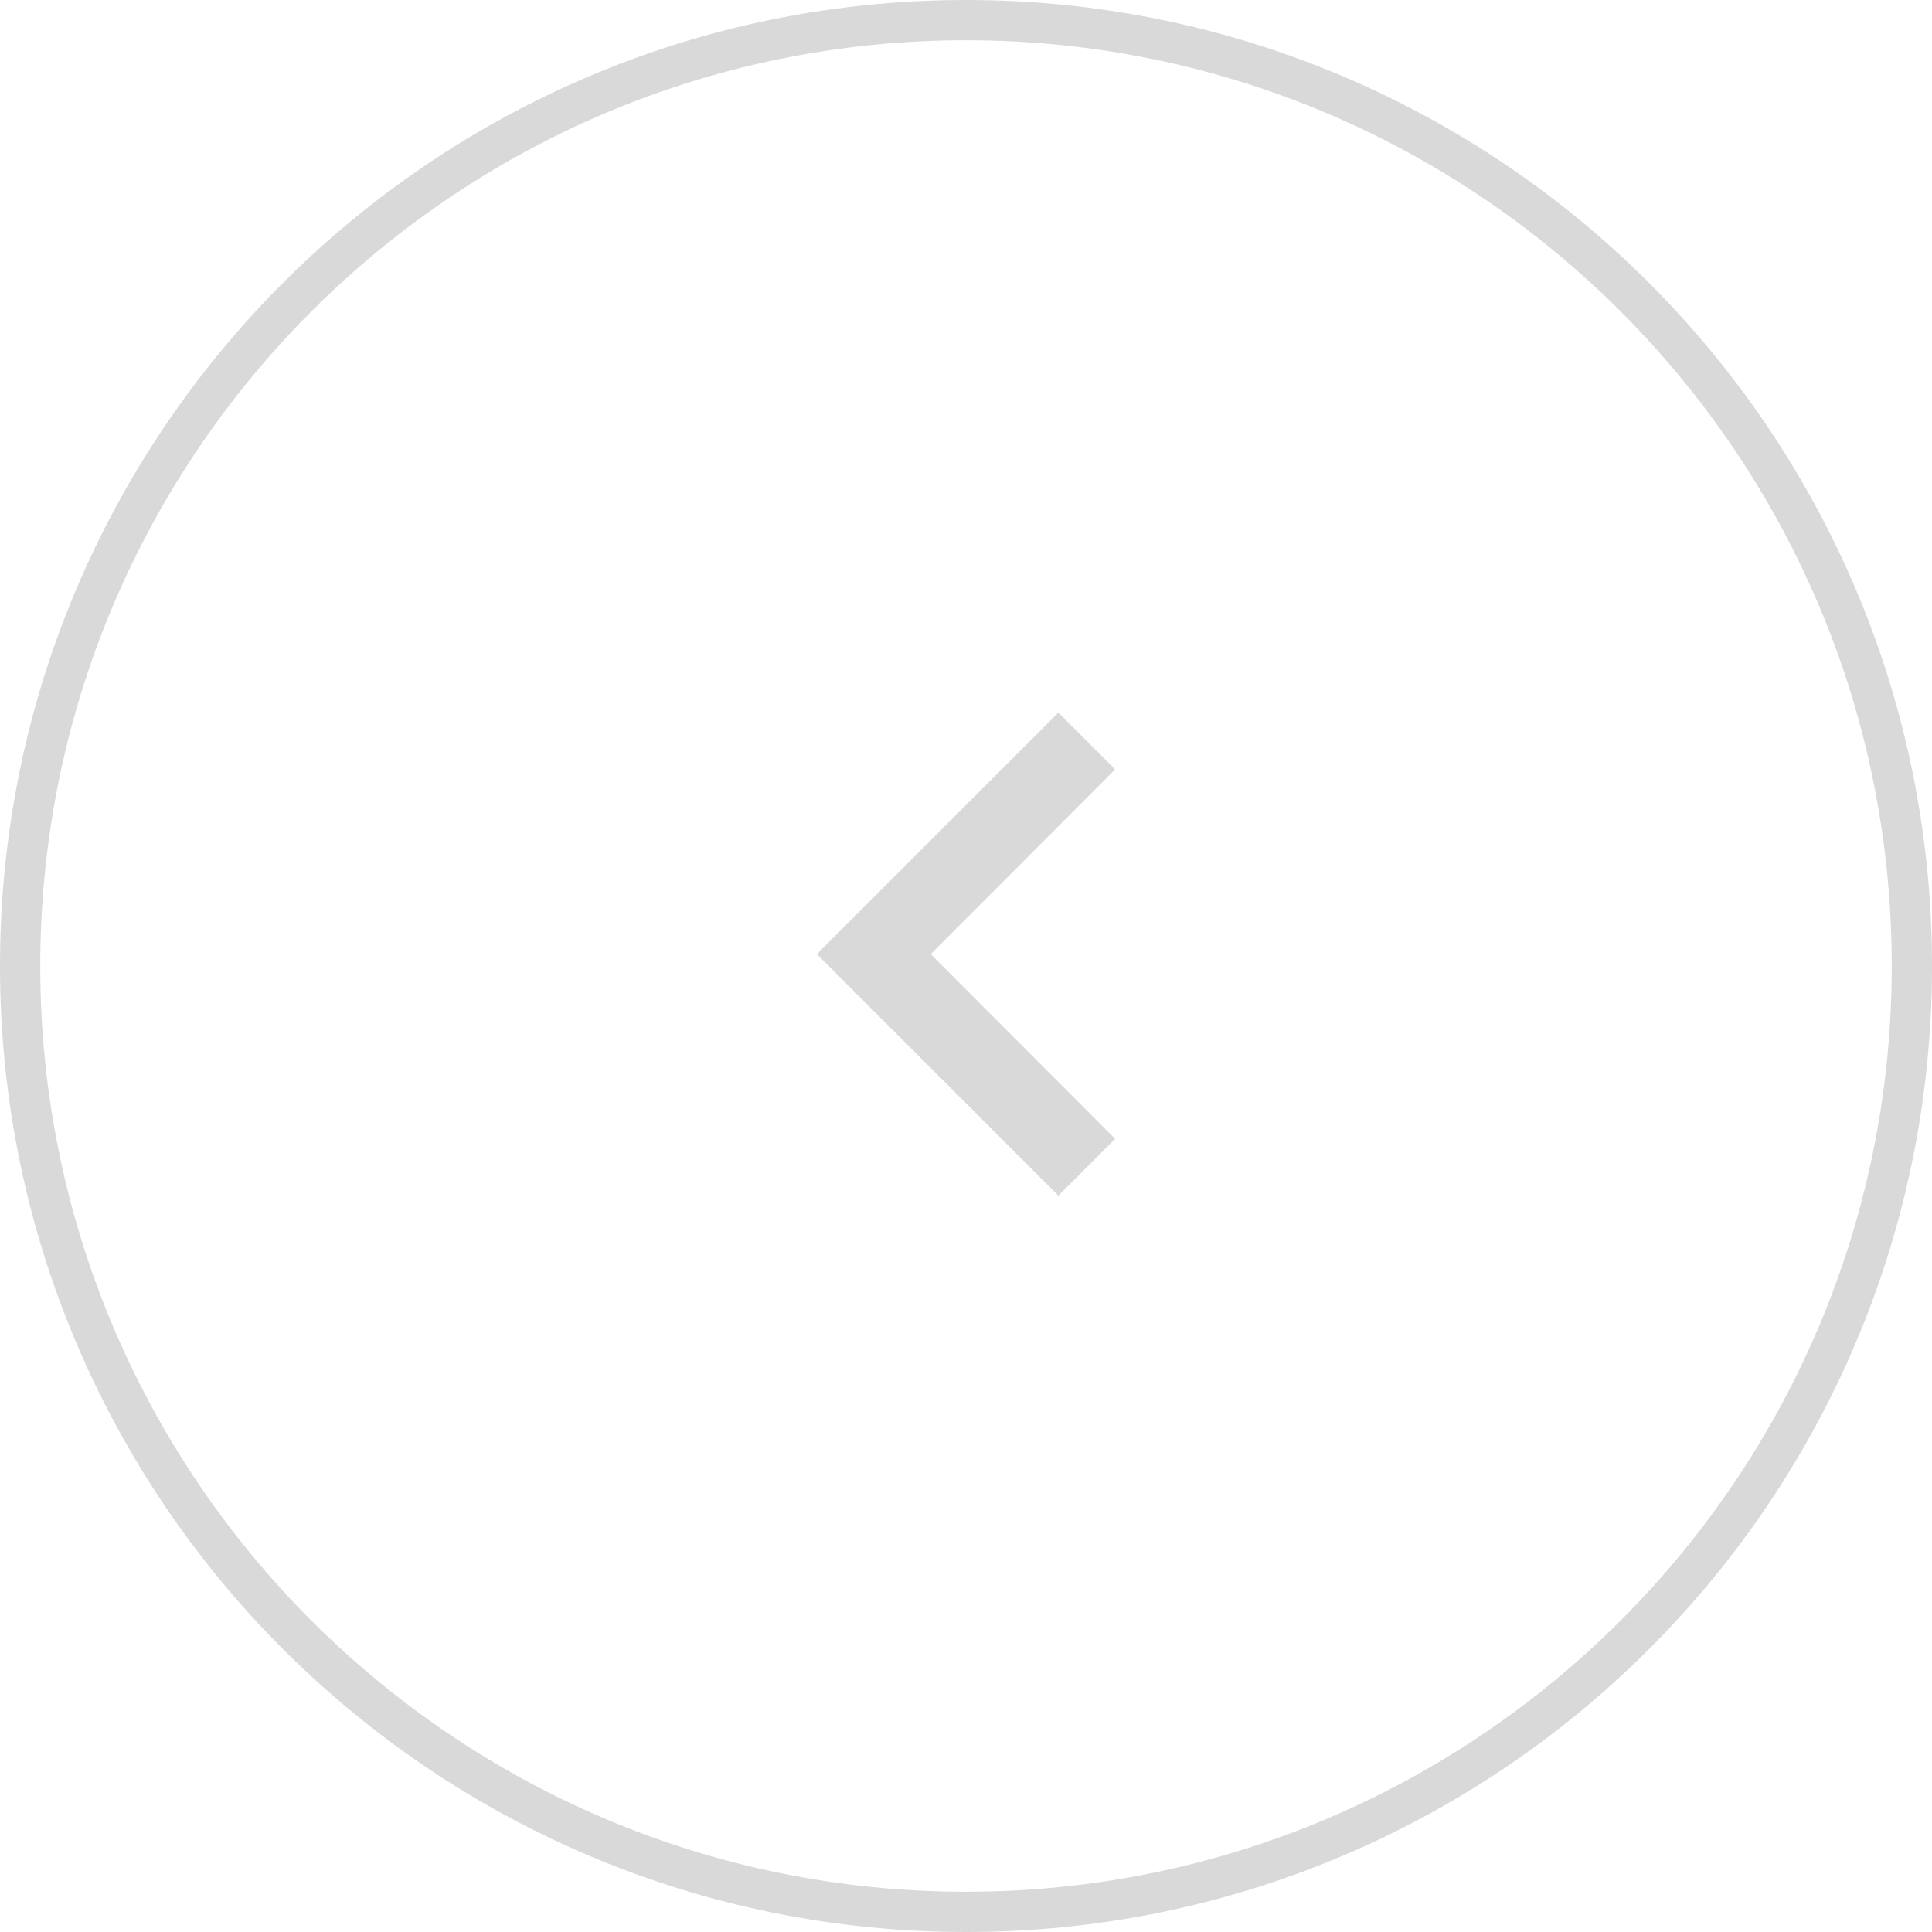
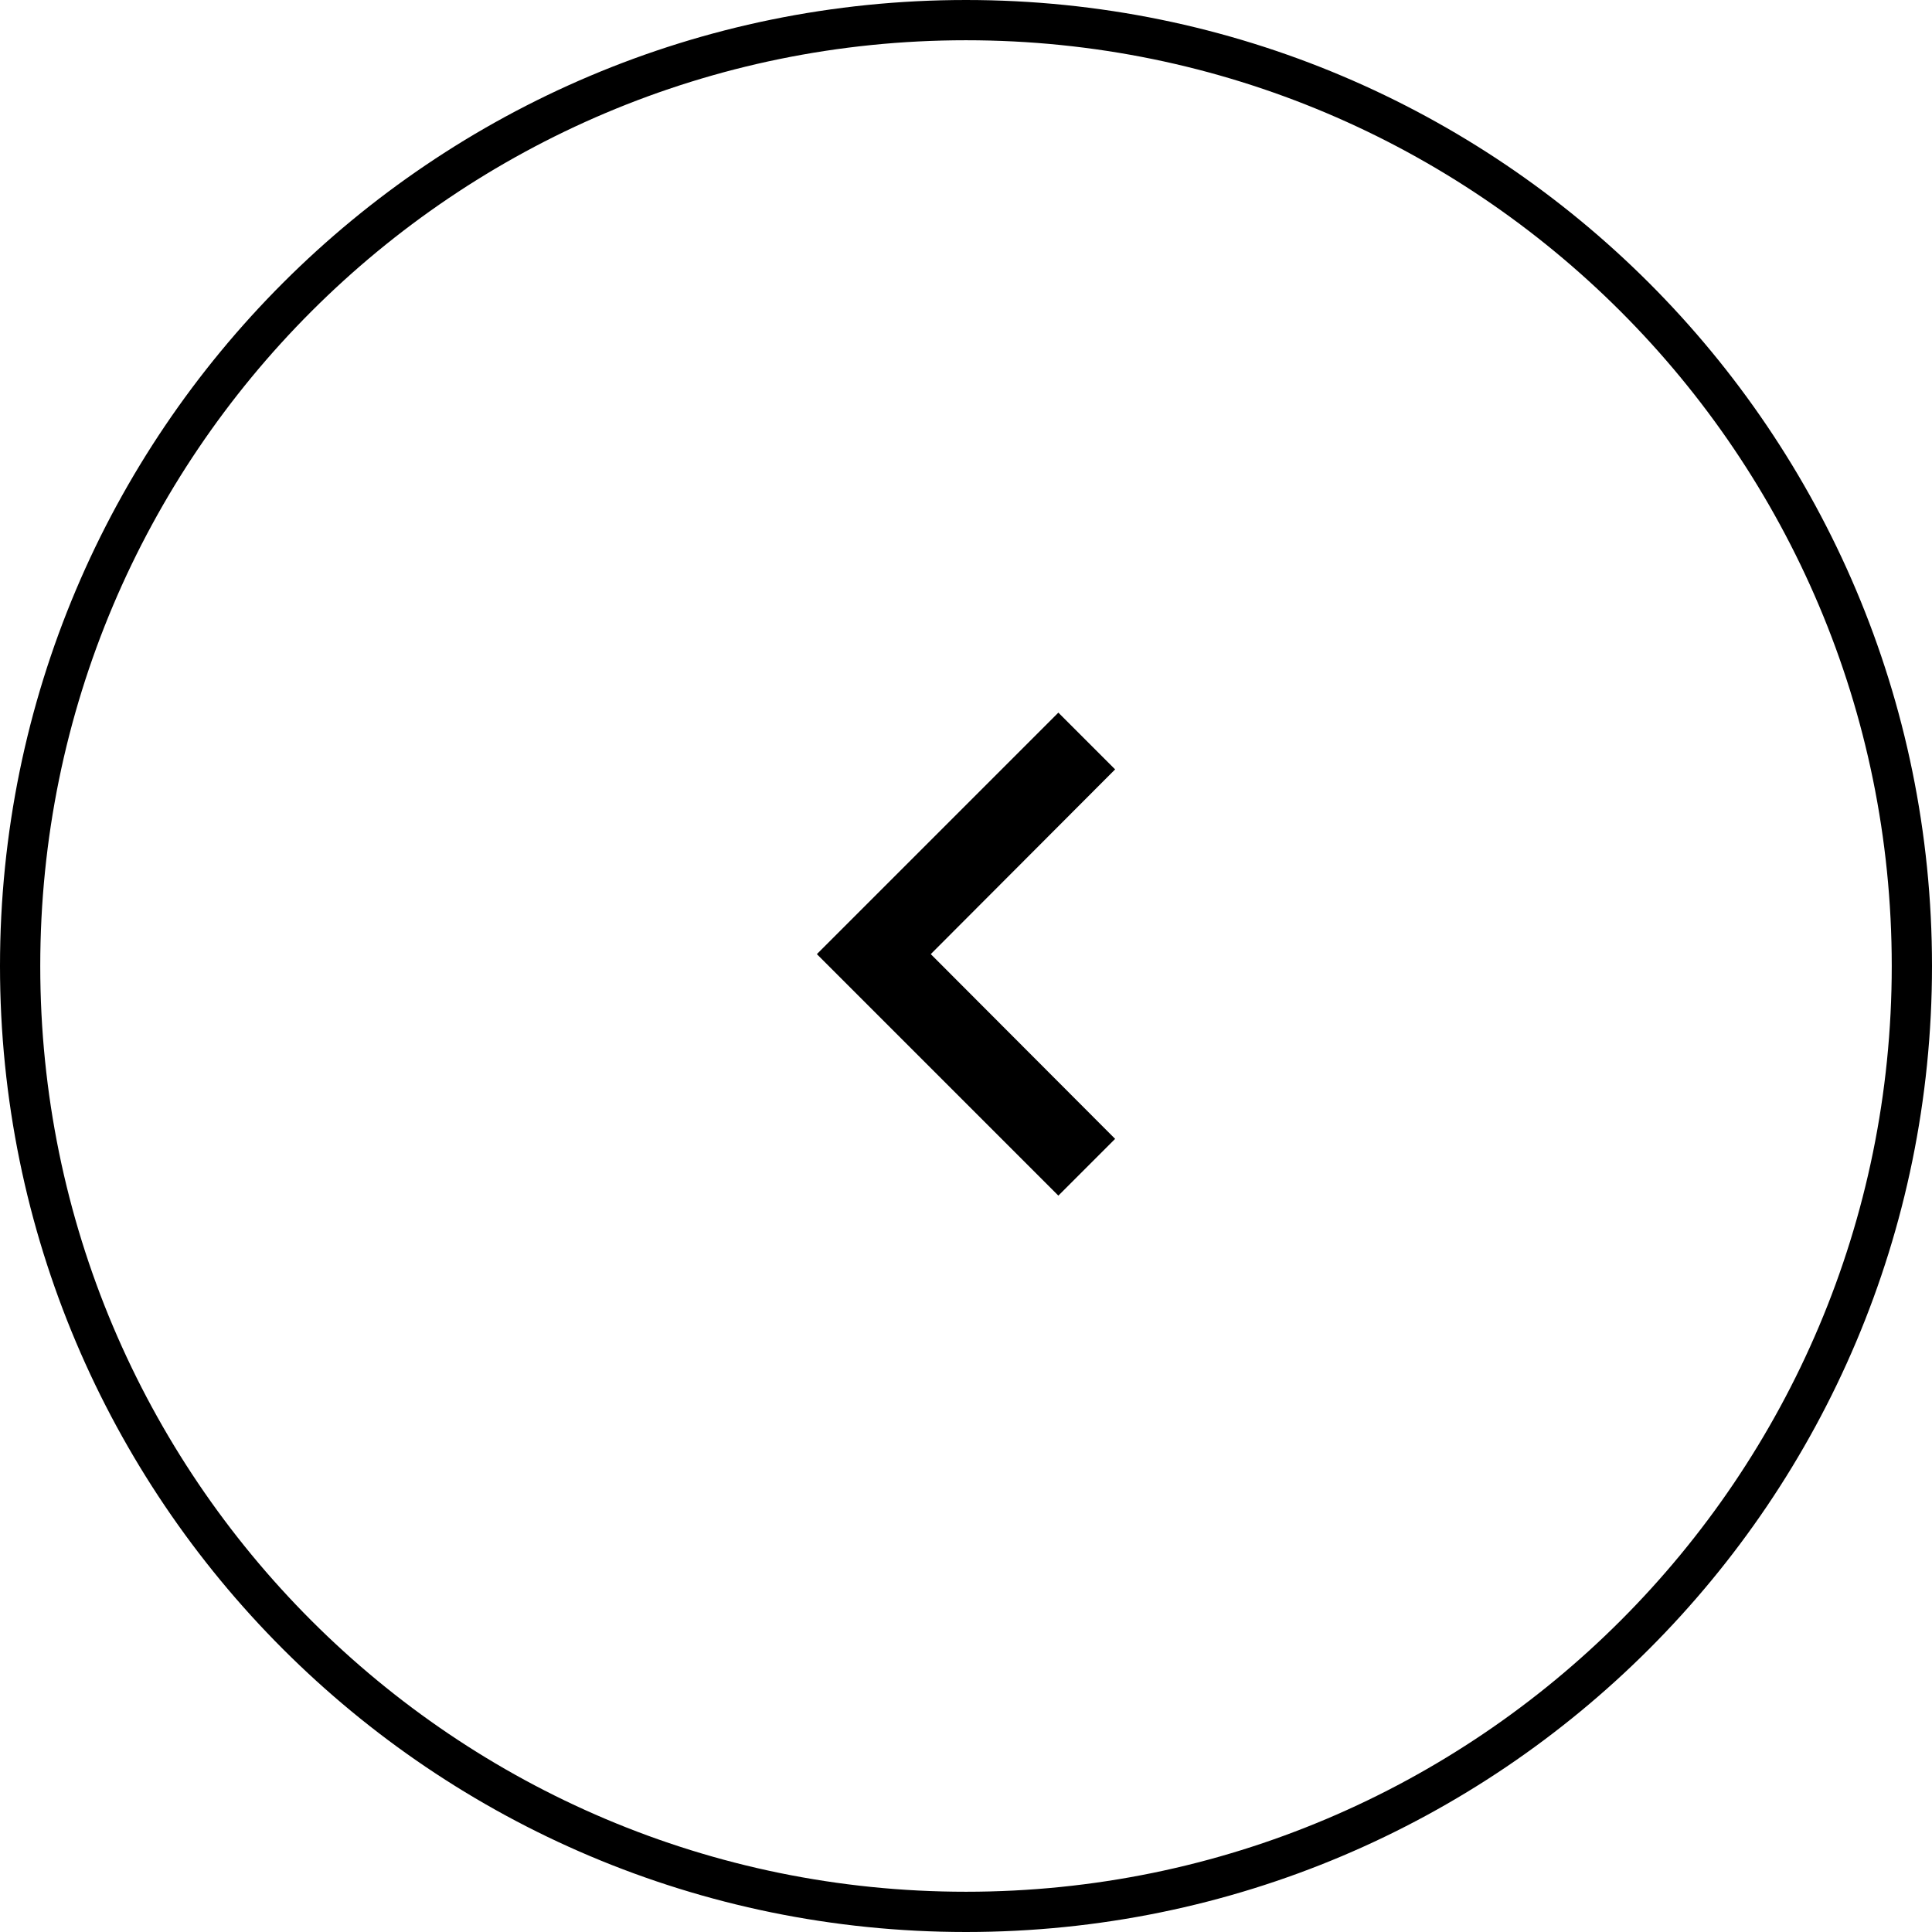
<svg xmlns="http://www.w3.org/2000/svg" width="48px" height="48px" viewBox="0 0 48 48" version="1.1">
  <defs />
  <g id="Page-1" stroke="none" stroke-width="1" fill="none" fill-rule="evenodd">
    <g id="Catalog-p2" transform="translate(-1200, -512)">
      <g id="menu" transform="translate(132, 512)">
        <g id="arrow-left" transform="translate(1068, 0)">
          <g id="Group-15">
-             <circle id="Oval-4" stroke="#D9D9D9" cx="24" cy="24" r="23.5" />
-             <polygon id="Shape" fill="#D9D9D9" transform="translate(24, 23.705) rotate(-270) translate(-24, -23.705) " points="28.59 20 24 24.58 19.41 20 18 21.41 24 27.41 30 21.41" />
+             <circle id="Oval-4" stroke="BLACK" cx="24" cy="24" r="23.5" />
+             <polygon id="Shape" fill="BLACK" transform="translate(24, 23.705) rotate(-270) translate(-24, -23.705) " points="28.59 20 24 24.58 19.41 20 18 21.41 24 27.41 30 21.41" />
          </g>
        </g>
      </g>
    </g>
  </g>
</svg>
